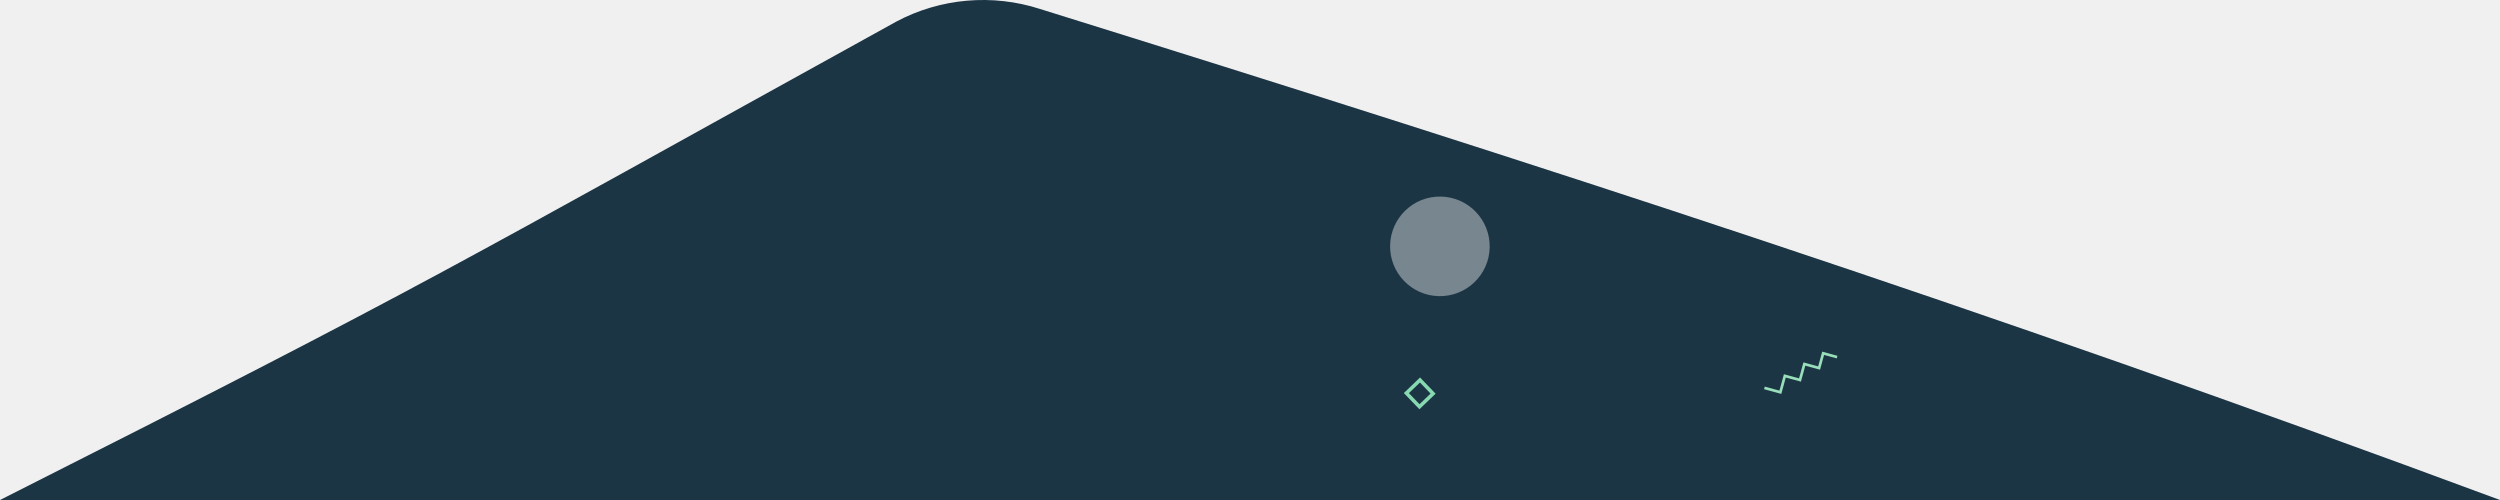
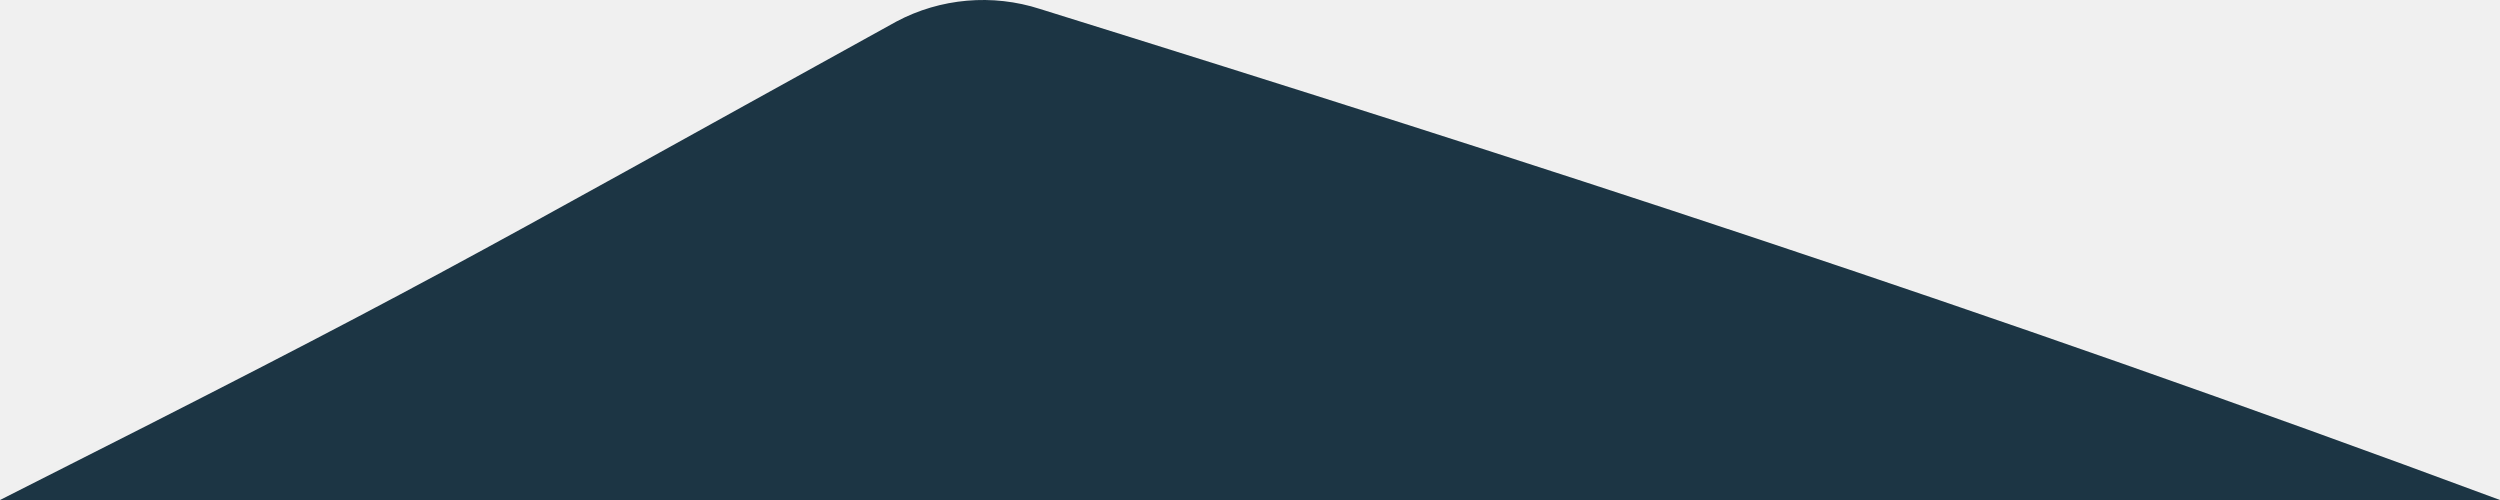
<svg xmlns="http://www.w3.org/2000/svg" width="2500" height="500" viewBox="0 0 2500 500" fill="none" version="1.1" id="svg192">
  <defs id="defs196" />
  <path fill-rule="evenodd" clip-rule="evenodd" d="M 2500,500 C 1980,306.866 1534.95,163.136 1040,8.956 992.441,-6.411 940.392,-1.86 896.464,21.506 440,273.55 440,277.896 0,500 c 1070,5.794 1250,5.794 2500,0 z" fill="#1C3544" id="path182" style="stroke-width:0.882" />
-   <path d="m 1764.418,387.907 15.952,4.353 4.48,-16.396 L 1800,380 l 4.364,-15.985 14.747,4.027 4.035,-14.756 13.953,3.809" stroke="#99debb" stroke-width="2.692" id="path184" />
-   <circle opacity="0.4" cx="1444.493" cy="217.803" r="49.803" fill="#ffffff" id="circle186" style="stroke-width:0.897" transform="rotate(1.134445)" />
-   <circle opacity="0.4" cx="1766.193" cy="476.762" r="9.871" fill="#ffffff" id="circle188" style="stroke-width:0.897" transform="rotate(1.134445)" />
-   <rect x="1257.983" y="-760.446" width="18.902" height="18.902" transform="rotate(46.13444)" stroke="#86d9b0" stroke-width="3.589" id="rect190" />
</svg>
